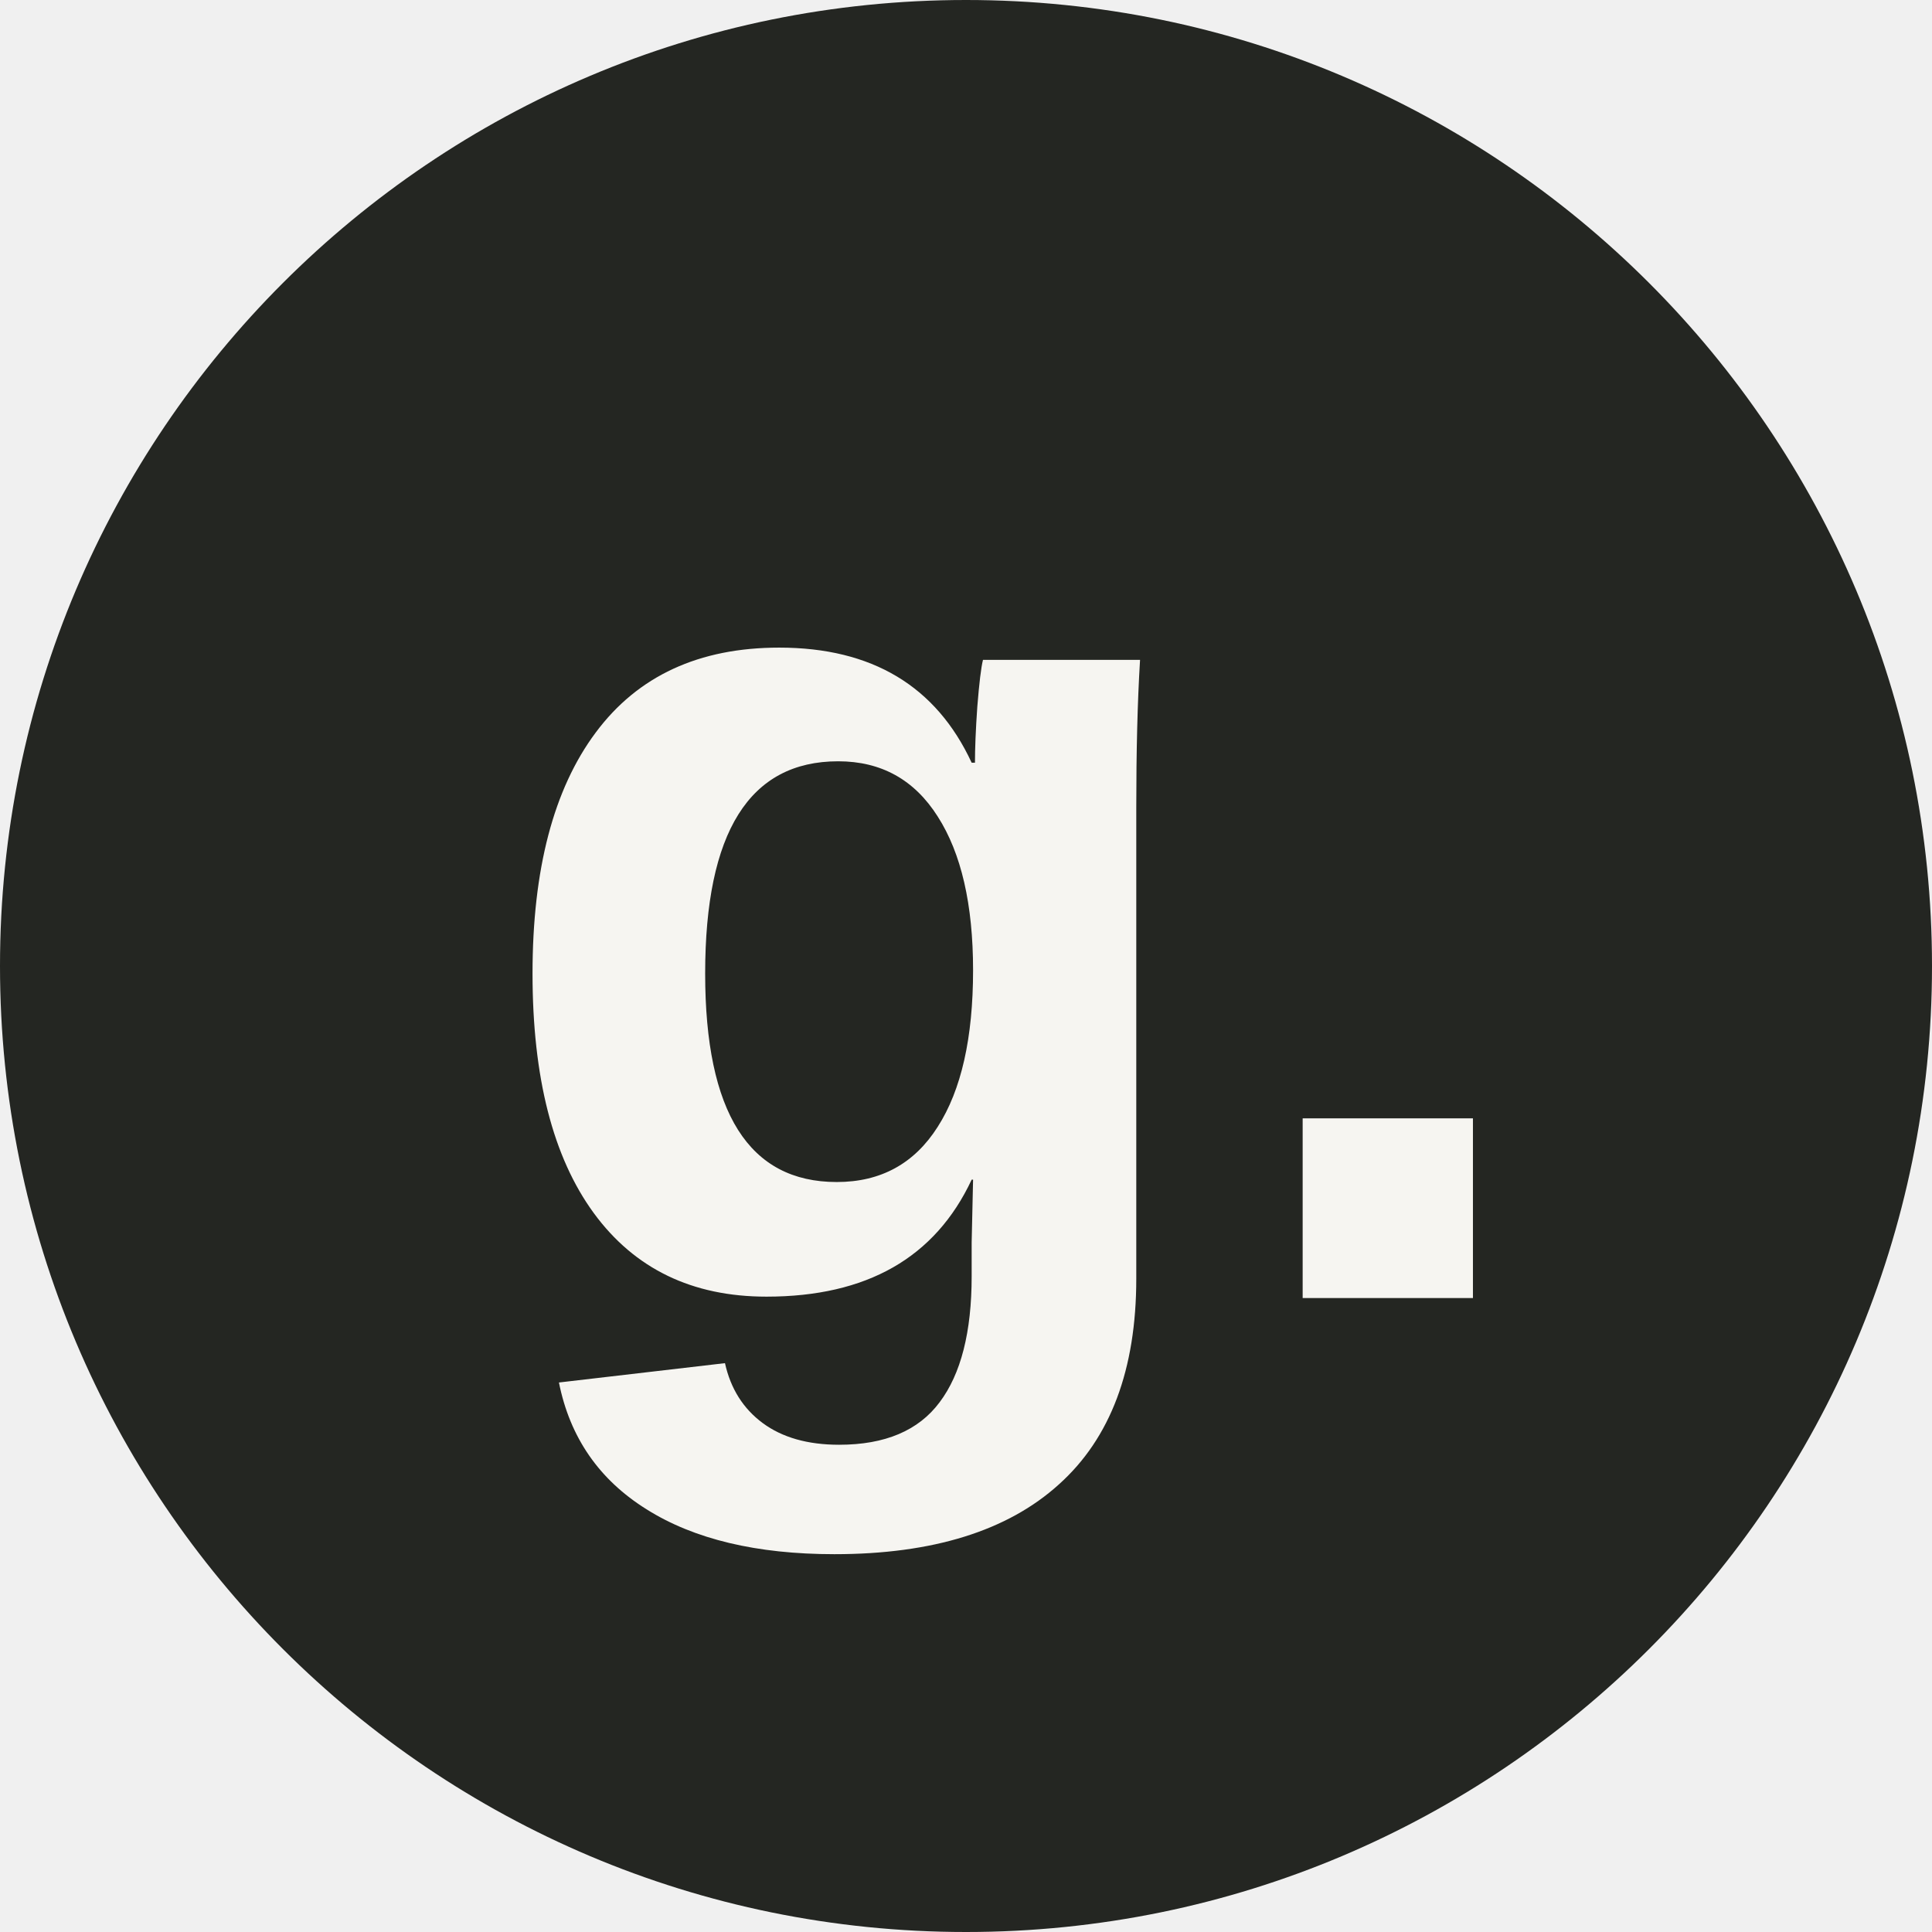
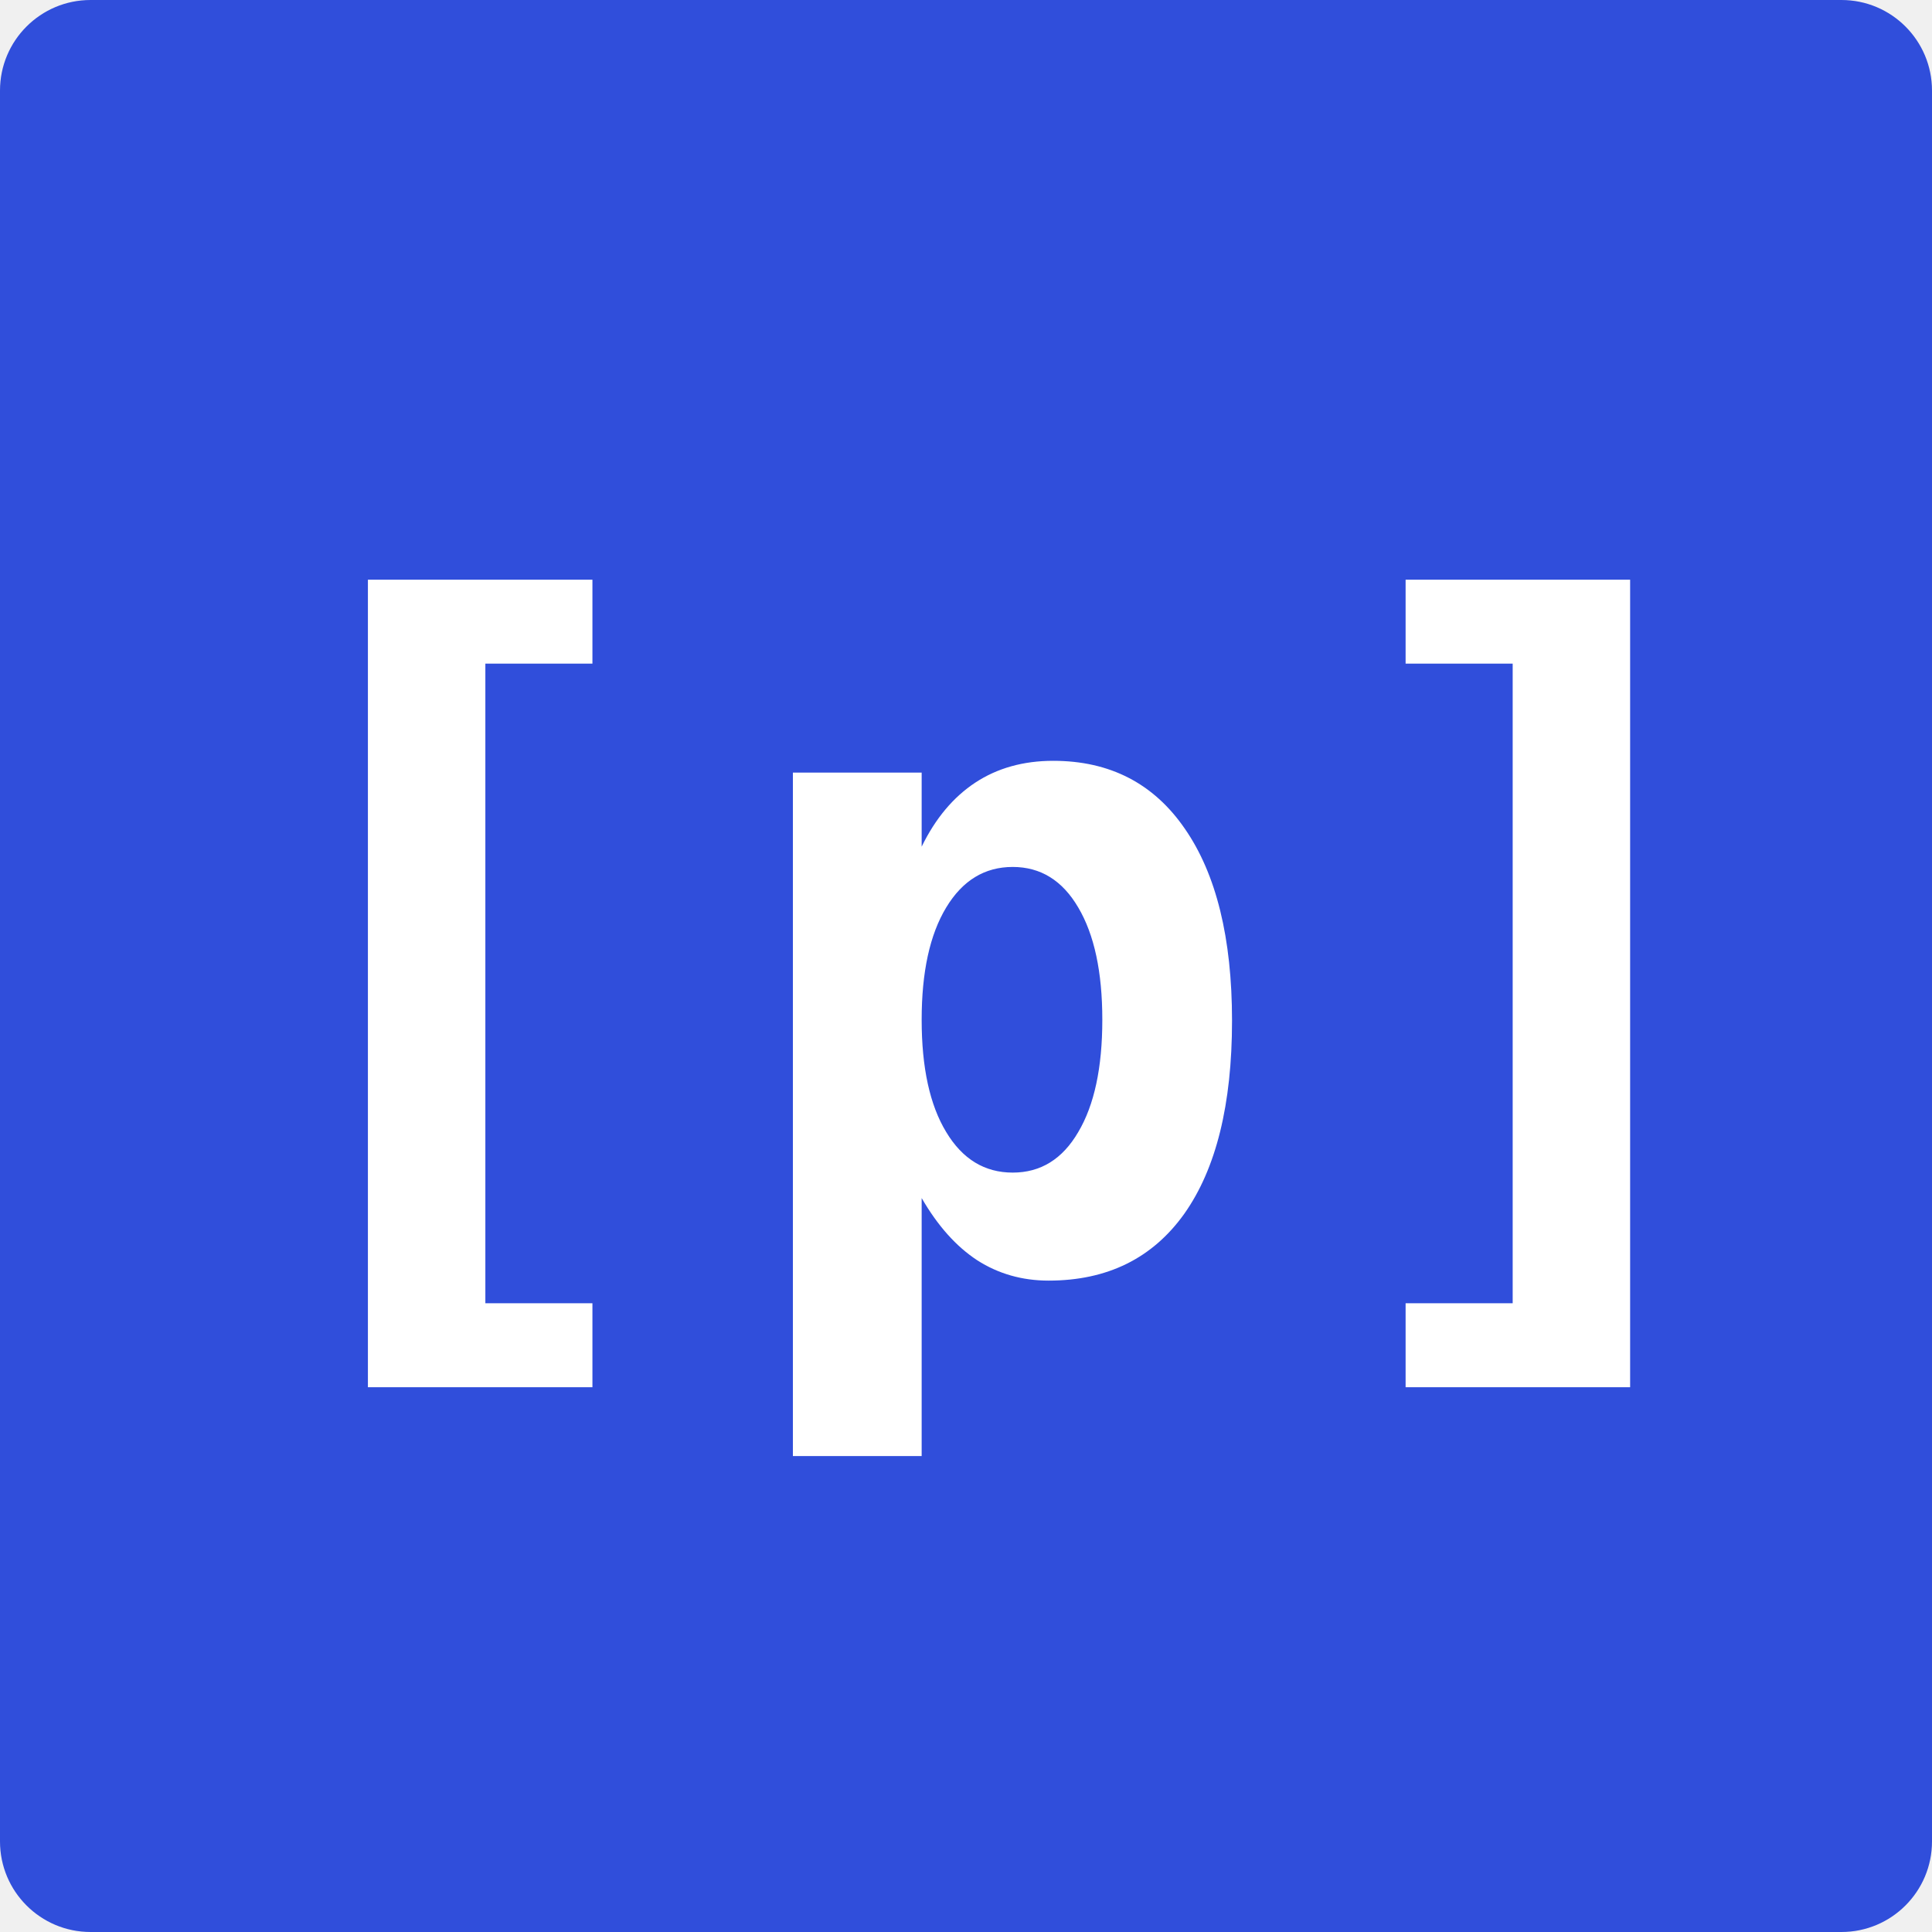
<svg xmlns="http://www.w3.org/2000/svg" viewBox="0 0 64 64">
-   <rect width="64" height="64" rx="32" fill="#242622" />
-   <text x="16" y="43" fill="#f6f5f1" font-family="Arial,sans-serif" font-size="40" font-weight="700">g.</text>
+   <rect width="64" height="64" rx="3" fill="#304edb" />
+   <text x="6" y="42" fill="#fff" font-family="monospace" font-size="30" font-weight="700">[p]</text>
</svg>
